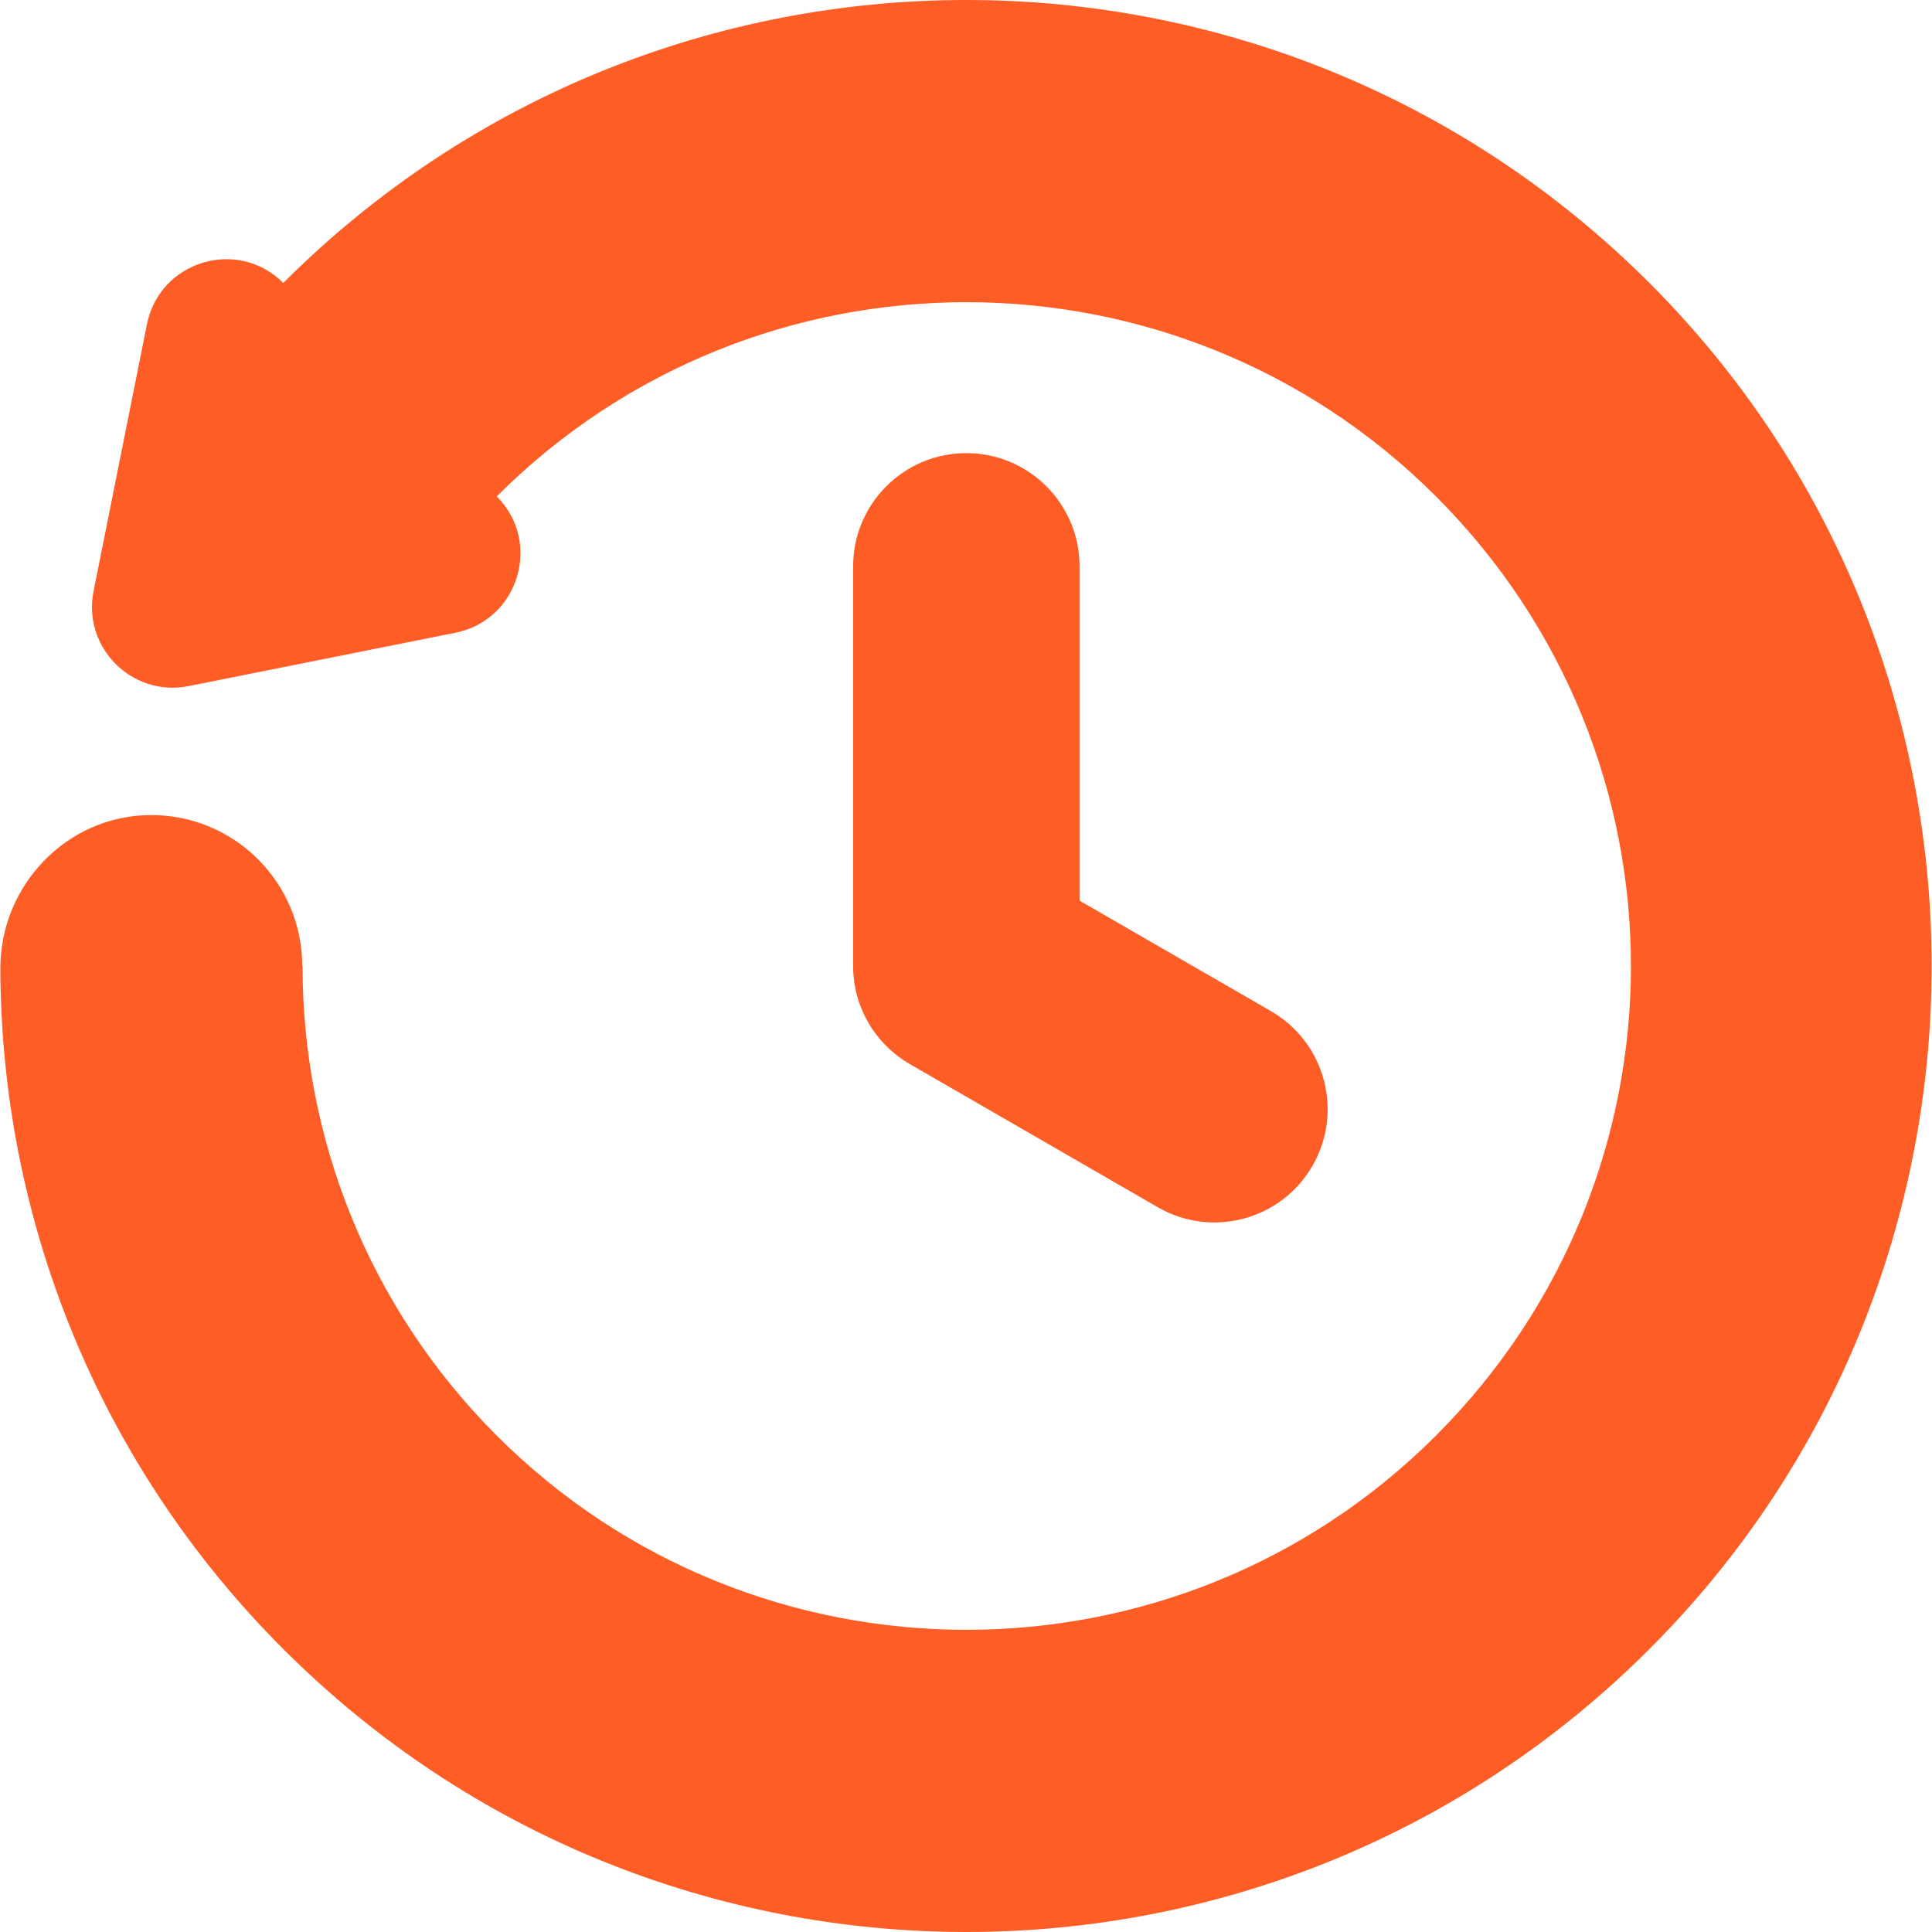
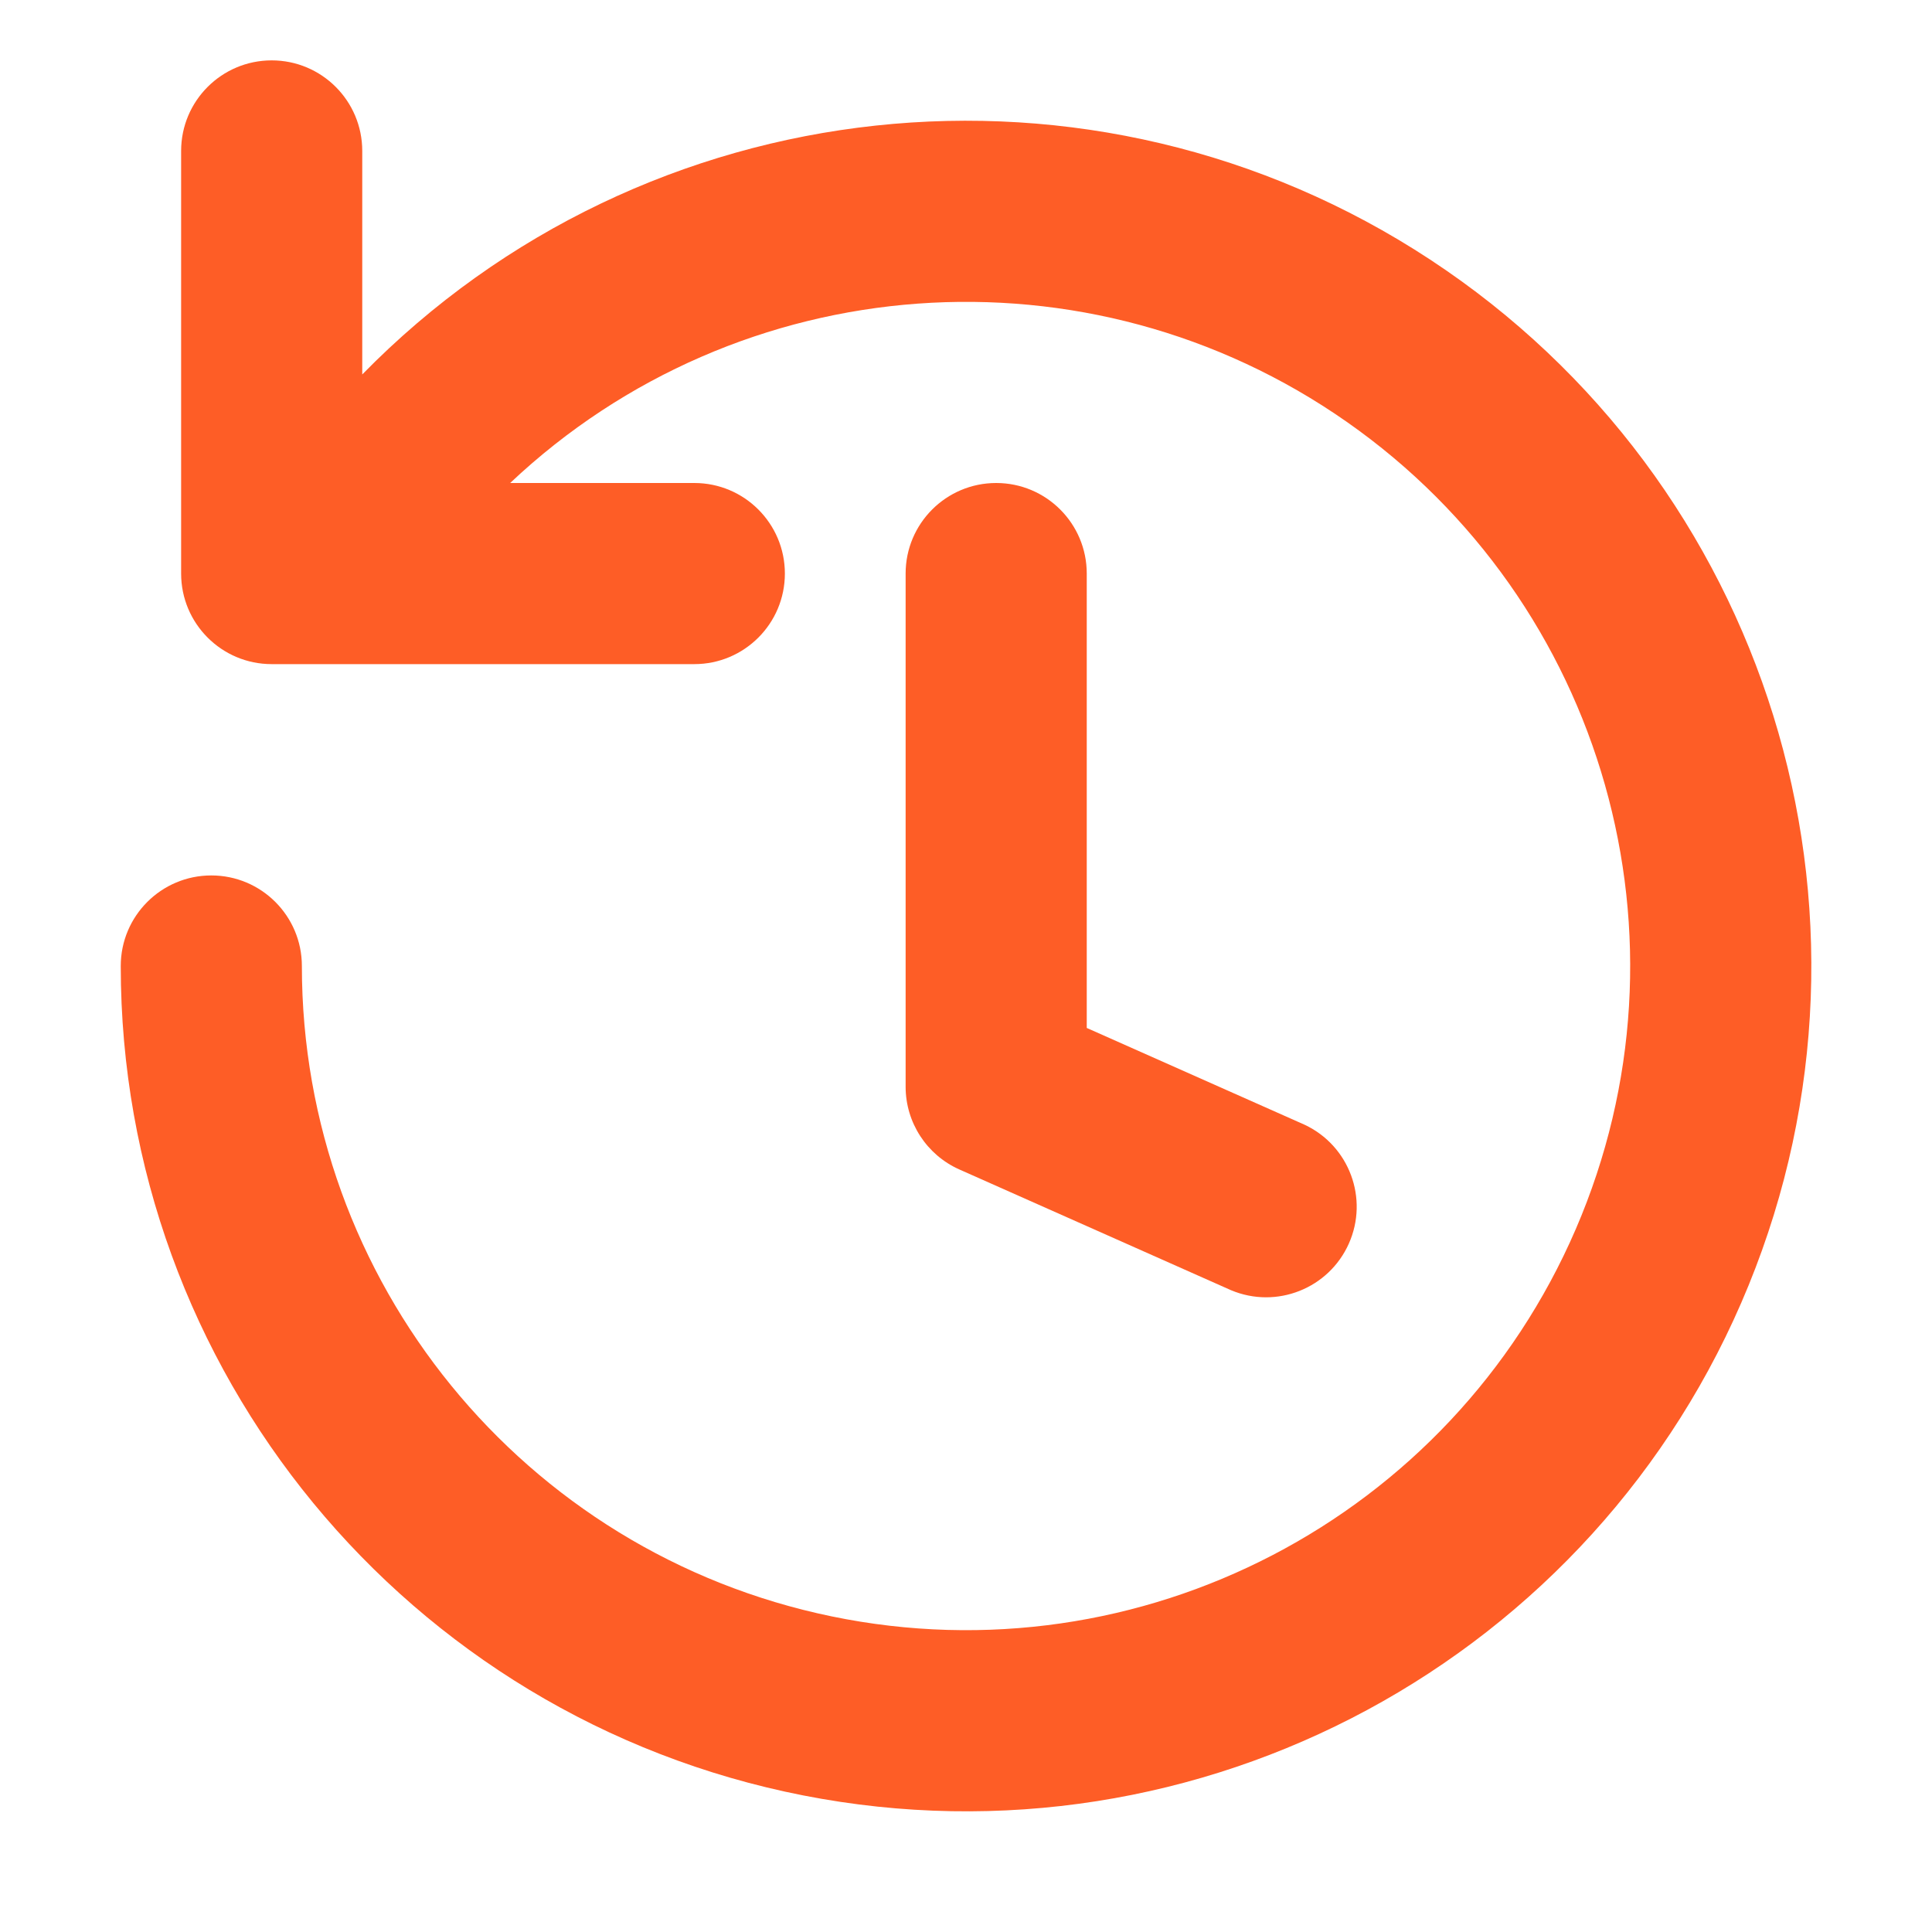
- <svg xmlns="http://www.w3.org/2000/svg" fill="#fe5d26" width="800px" height="800px" viewBox="0 0 512 512" id="_x30_1" version="1.1" xml:space="preserve">
+ <svg xmlns="http://www.w3.org/2000/svg" width="800px" height="800px" viewBox="0 0 16 16" fill="none">
  <g id="SVGRepo_bgCarrier" stroke-width="0" />
  <g id="SVGRepo_tracerCarrier" stroke-linecap="round" stroke-linejoin="round" />
  <g id="SVGRepo_iconCarrier">
-     <g>
-       <path d="M437.11,74.98c-99.974-99.974-262.064-99.973-362.038,0.001l0,0c-12.09-12.09-32.776-5.827-36.129,10.939L24.801,156.63 c-2.996,14.979,10.211,28.186,25.19,25.19l70.711-14.142c16.766-3.353,23.029-24.039,10.939-36.129l0,0 c68.622-68.622,180.279-68.622,248.901-0.001c68.9,68.899,68.9,180.003,0,248.903c-68.623,68.622-180.279,68.622-248.901-0.001 C97.329,346.14,80.174,301.07,80.174,256h-0.082c0-22.215-18.109-40.2-40.37-39.998c-22.076,0.2-39.694,18.688-39.629,40.765 c0.194,65.26,25.187,130.46,74.98,180.253c99.974,99.974,262.064,99.974,362.038,0.001C536.84,337.291,536.84,174.709,437.11,74.98 z" />
-       <path d="M336.837,267.978l-50.746-29.298v-88.596c0-16.569-13.431-30-30-30h0c-16.569,0-30,13.431-30,30V256 c0,11.103,6.036,20.79,15.002,25.978l-0.002,0.003l65.746,37.958c14.349,8.284,32.696,3.368,40.981-10.981v0 C356.102,294.61,351.186,276.262,336.837,267.978z" />
+     <g fill="#fe5d26">
+       <path d="M1.5 1.25a.75.75 0 011.5 0v1.851A7 7 0 111 8a.75.75 0 011.5 0 5.5 5.5 0 101.725-4H5.75a.75.75 0 010 1.5h-3.5a.75.75 0 01-.75-.75v-3.5z" />
+       <path d="M8.25 4a.75.75 0 01.75.75v3.763l1.805.802a.75.75 0 01-.61 1.37l-2.25-1A.75.75 0 017.5 9V4.75A.75.75 0 018.25 4z" />
    </g>
  </g>
</svg>
